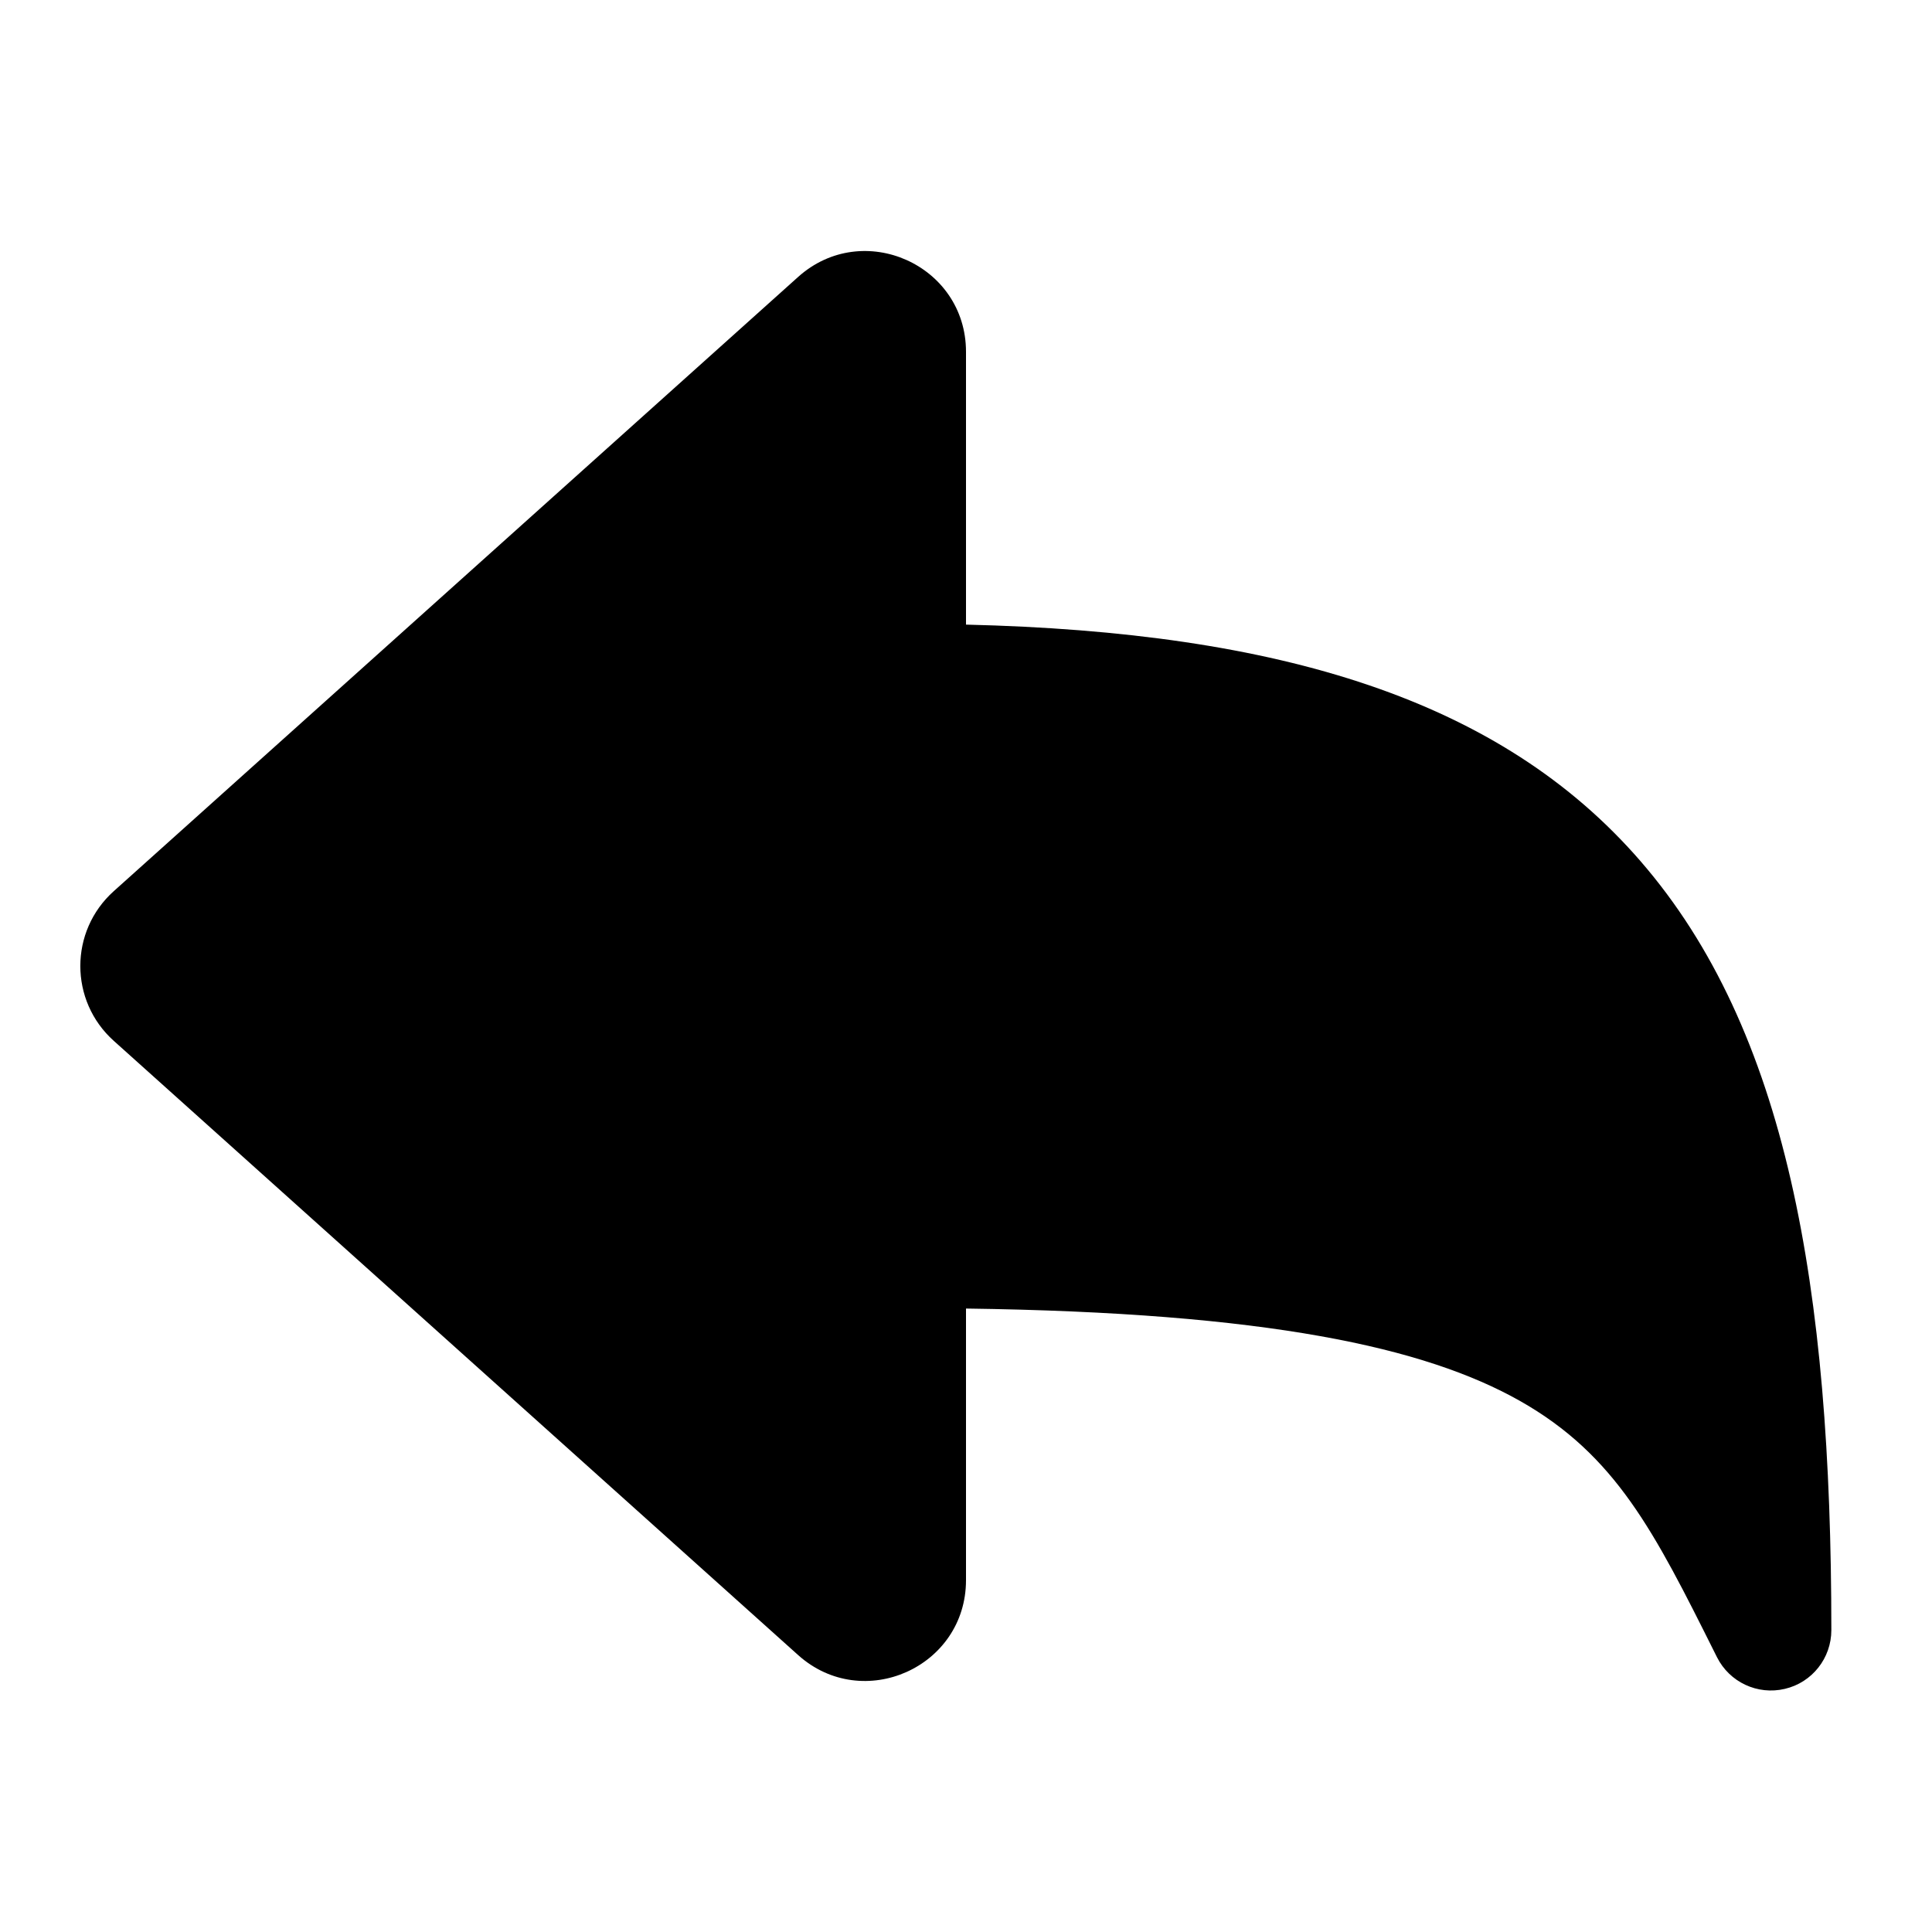
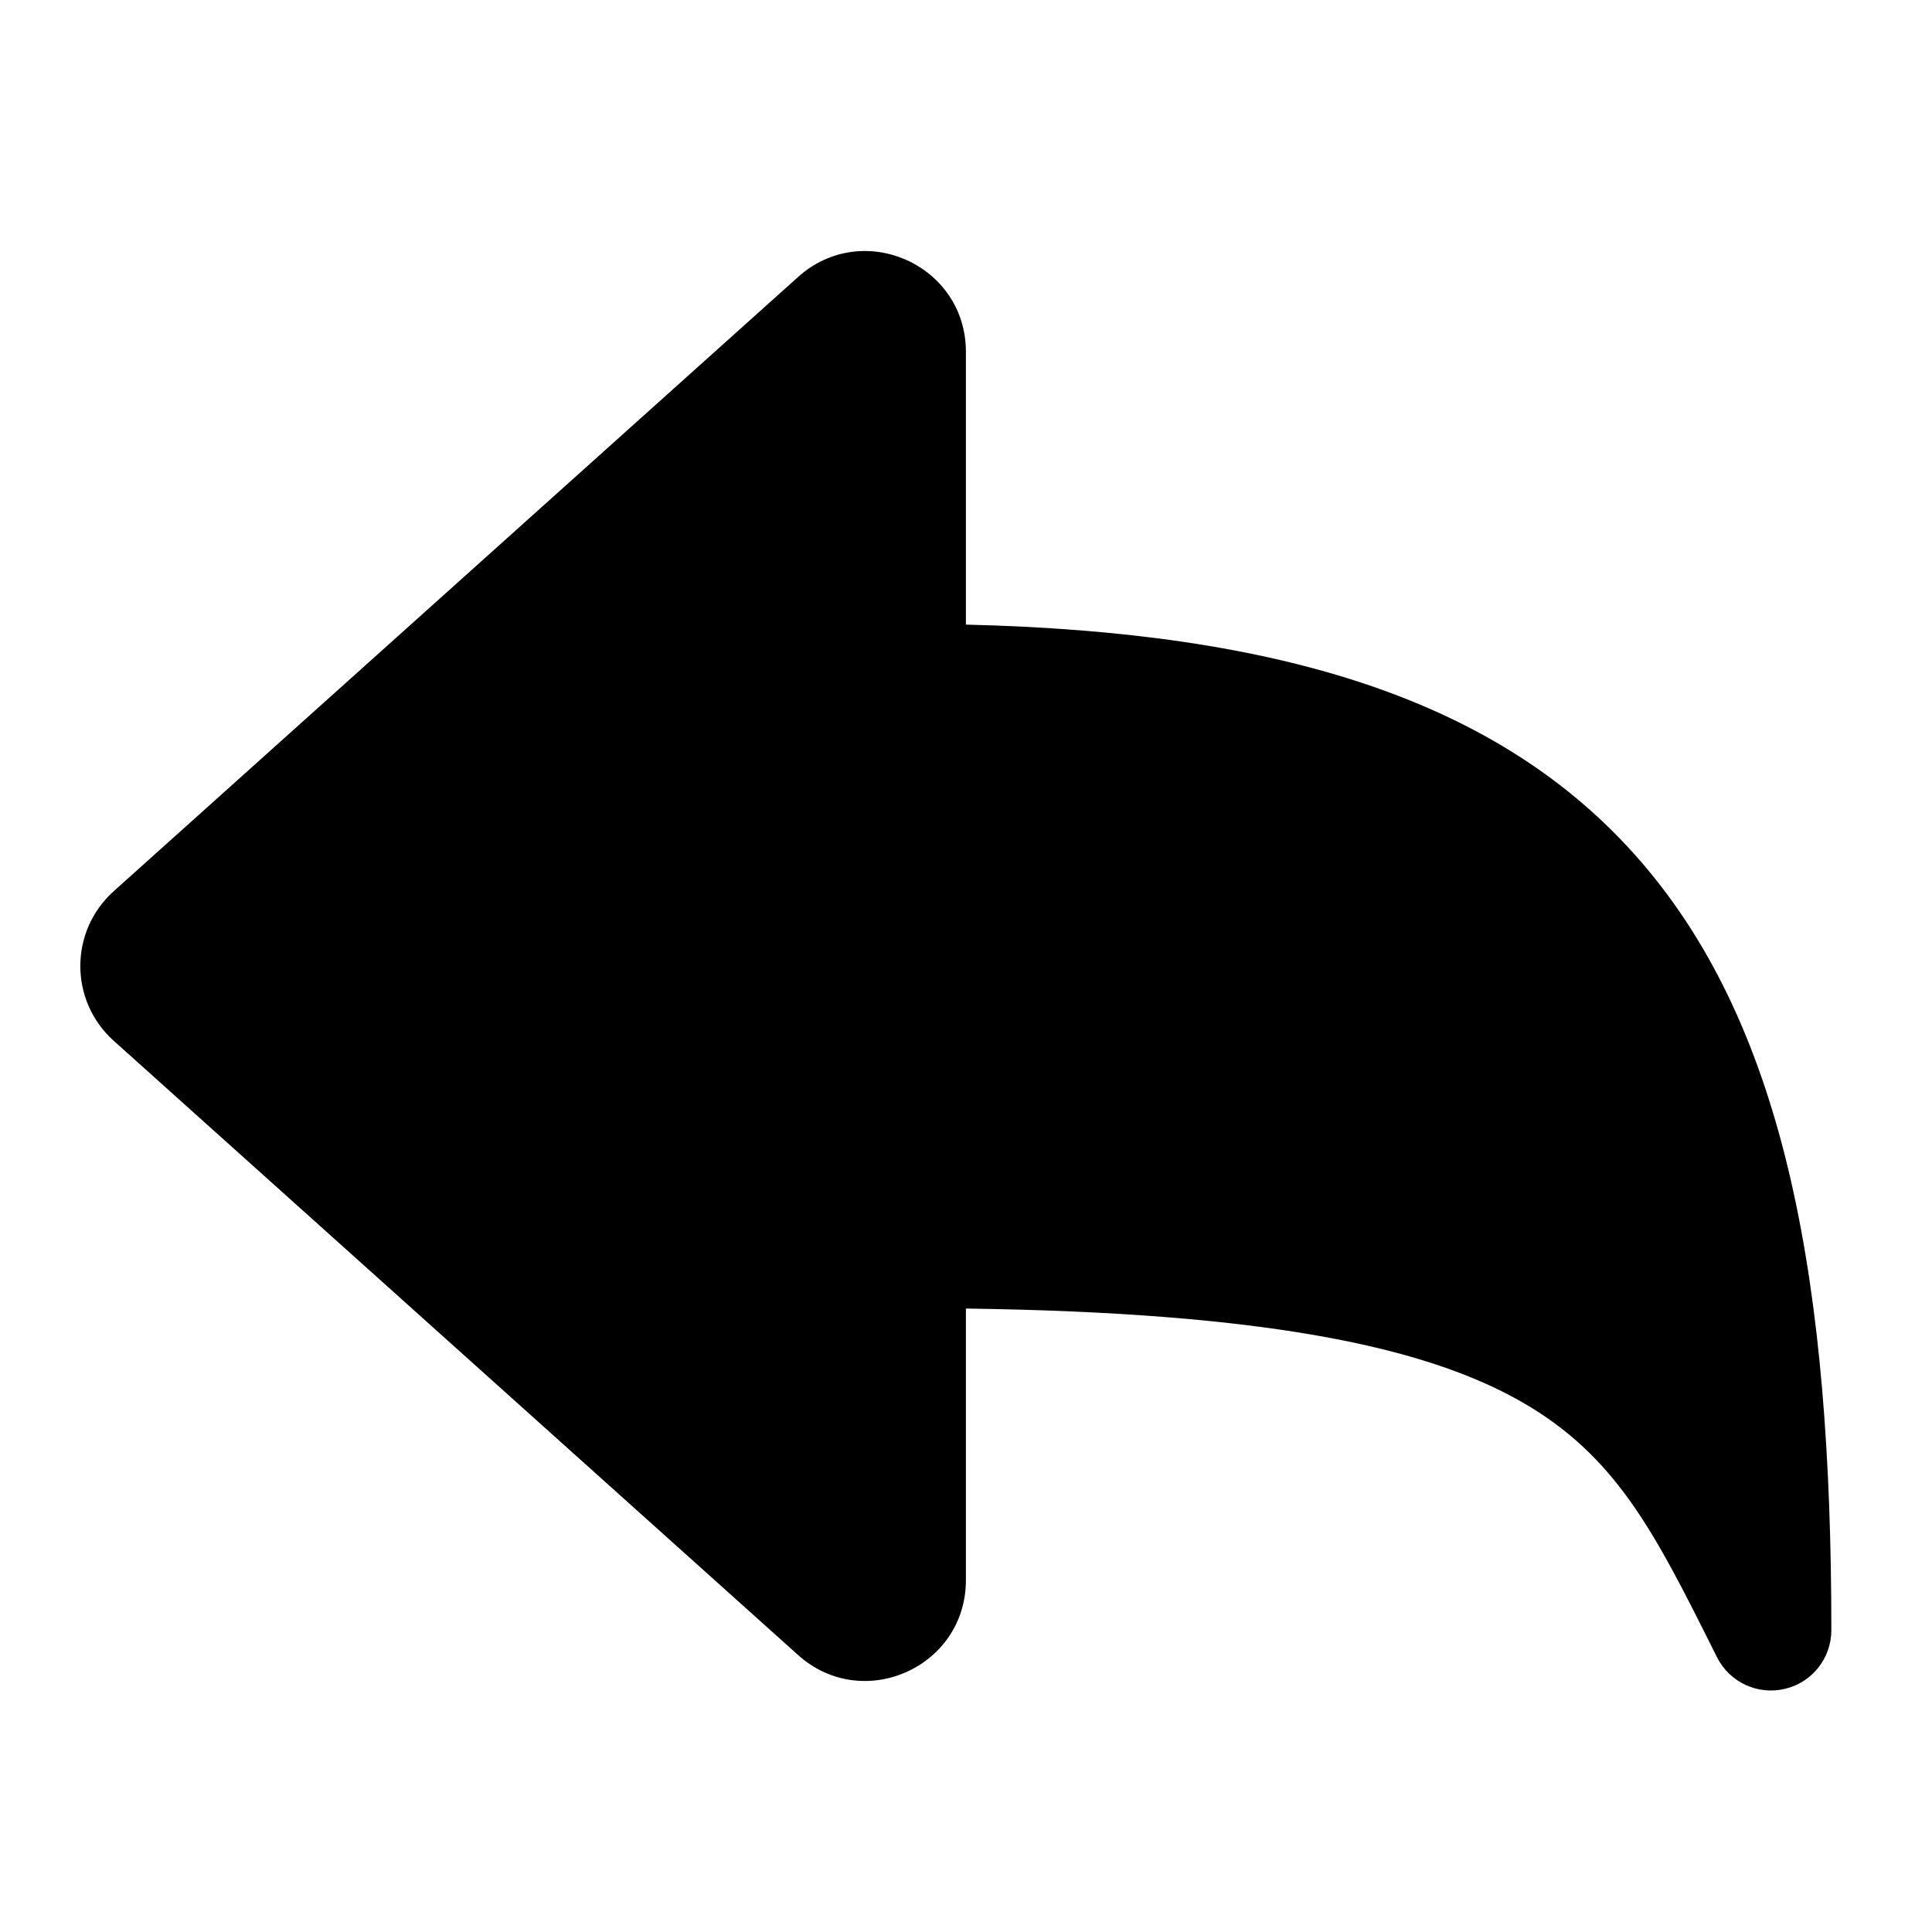
<svg xmlns="http://www.w3.org/2000/svg" width="20" height="20" viewBox="0 0 20 20" fill="none" data-fui-icon="true">
-   <path d="M10 3.642C10 2.741 8.933 2.265 8.262 2.867L1.178 9.225C0.716 9.639 0.716 10.361 1.178 10.775L8.262 17.133C8.933 17.735 10 17.259 10 16.358V13.546C13.119 13.588 14.752 13.947 15.734 14.502C16.729 15.065 17.127 15.86 17.754 17.115L17.774 17.155C17.904 17.414 18.194 17.55 18.477 17.483C18.759 17.417 18.958 17.165 18.958 16.875C18.958 13.321 18.498 10.662 16.982 8.914C15.535 7.244 13.255 6.543 10 6.466V3.642Z" fill="currentColor" />
+   <path d="M9.999 3.642C9.999 2.741 8.933 2.265 8.262 2.867L1.178 9.225C0.716 9.639 0.716 10.361 1.178 10.775L8.262 17.133C8.933 17.735 9.999 17.259 9.999 16.358V13.546C13.119 13.588 14.752 13.947 15.734 14.502C16.729 15.065 17.127 15.86 17.754 17.115L17.774 17.155C17.904 17.414 18.194 17.55 18.477 17.483C18.759 17.417 18.958 17.165 18.958 16.875C18.958 13.321 18.498 10.662 16.982 8.914C15.535 7.244 13.255 6.543 9.999 6.466V3.642Z" fill="currentColor" />
</svg>
